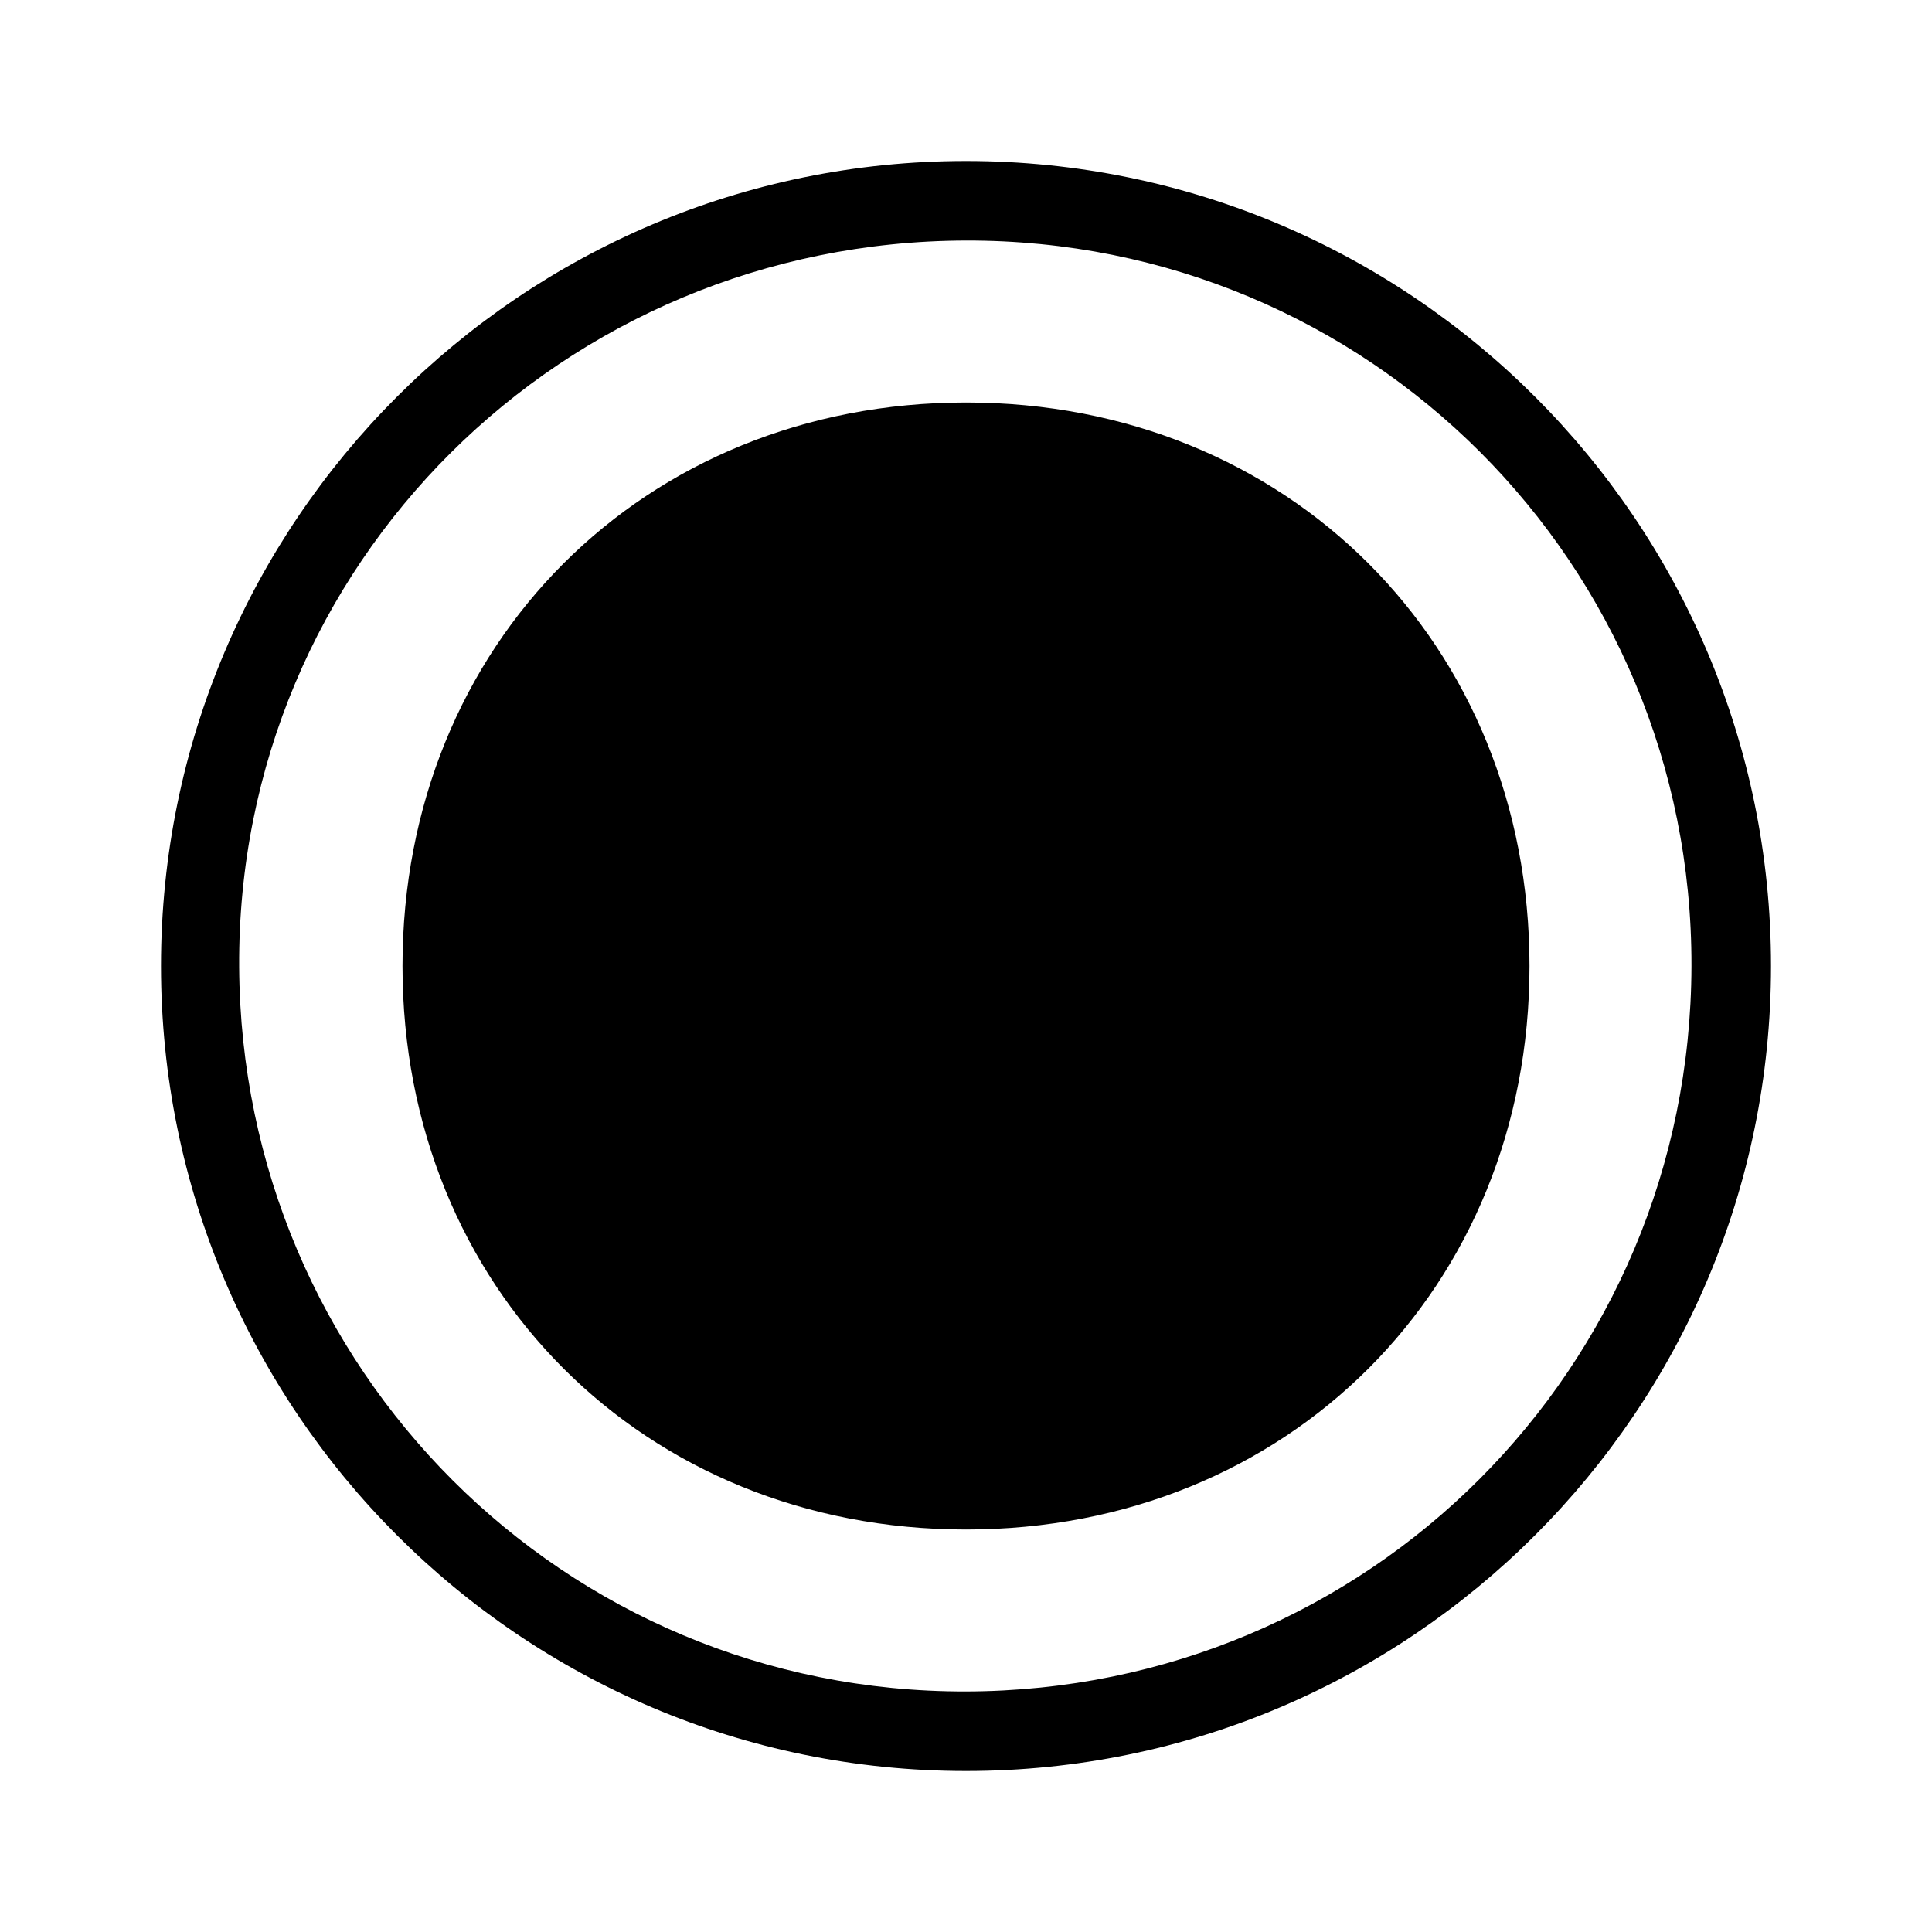
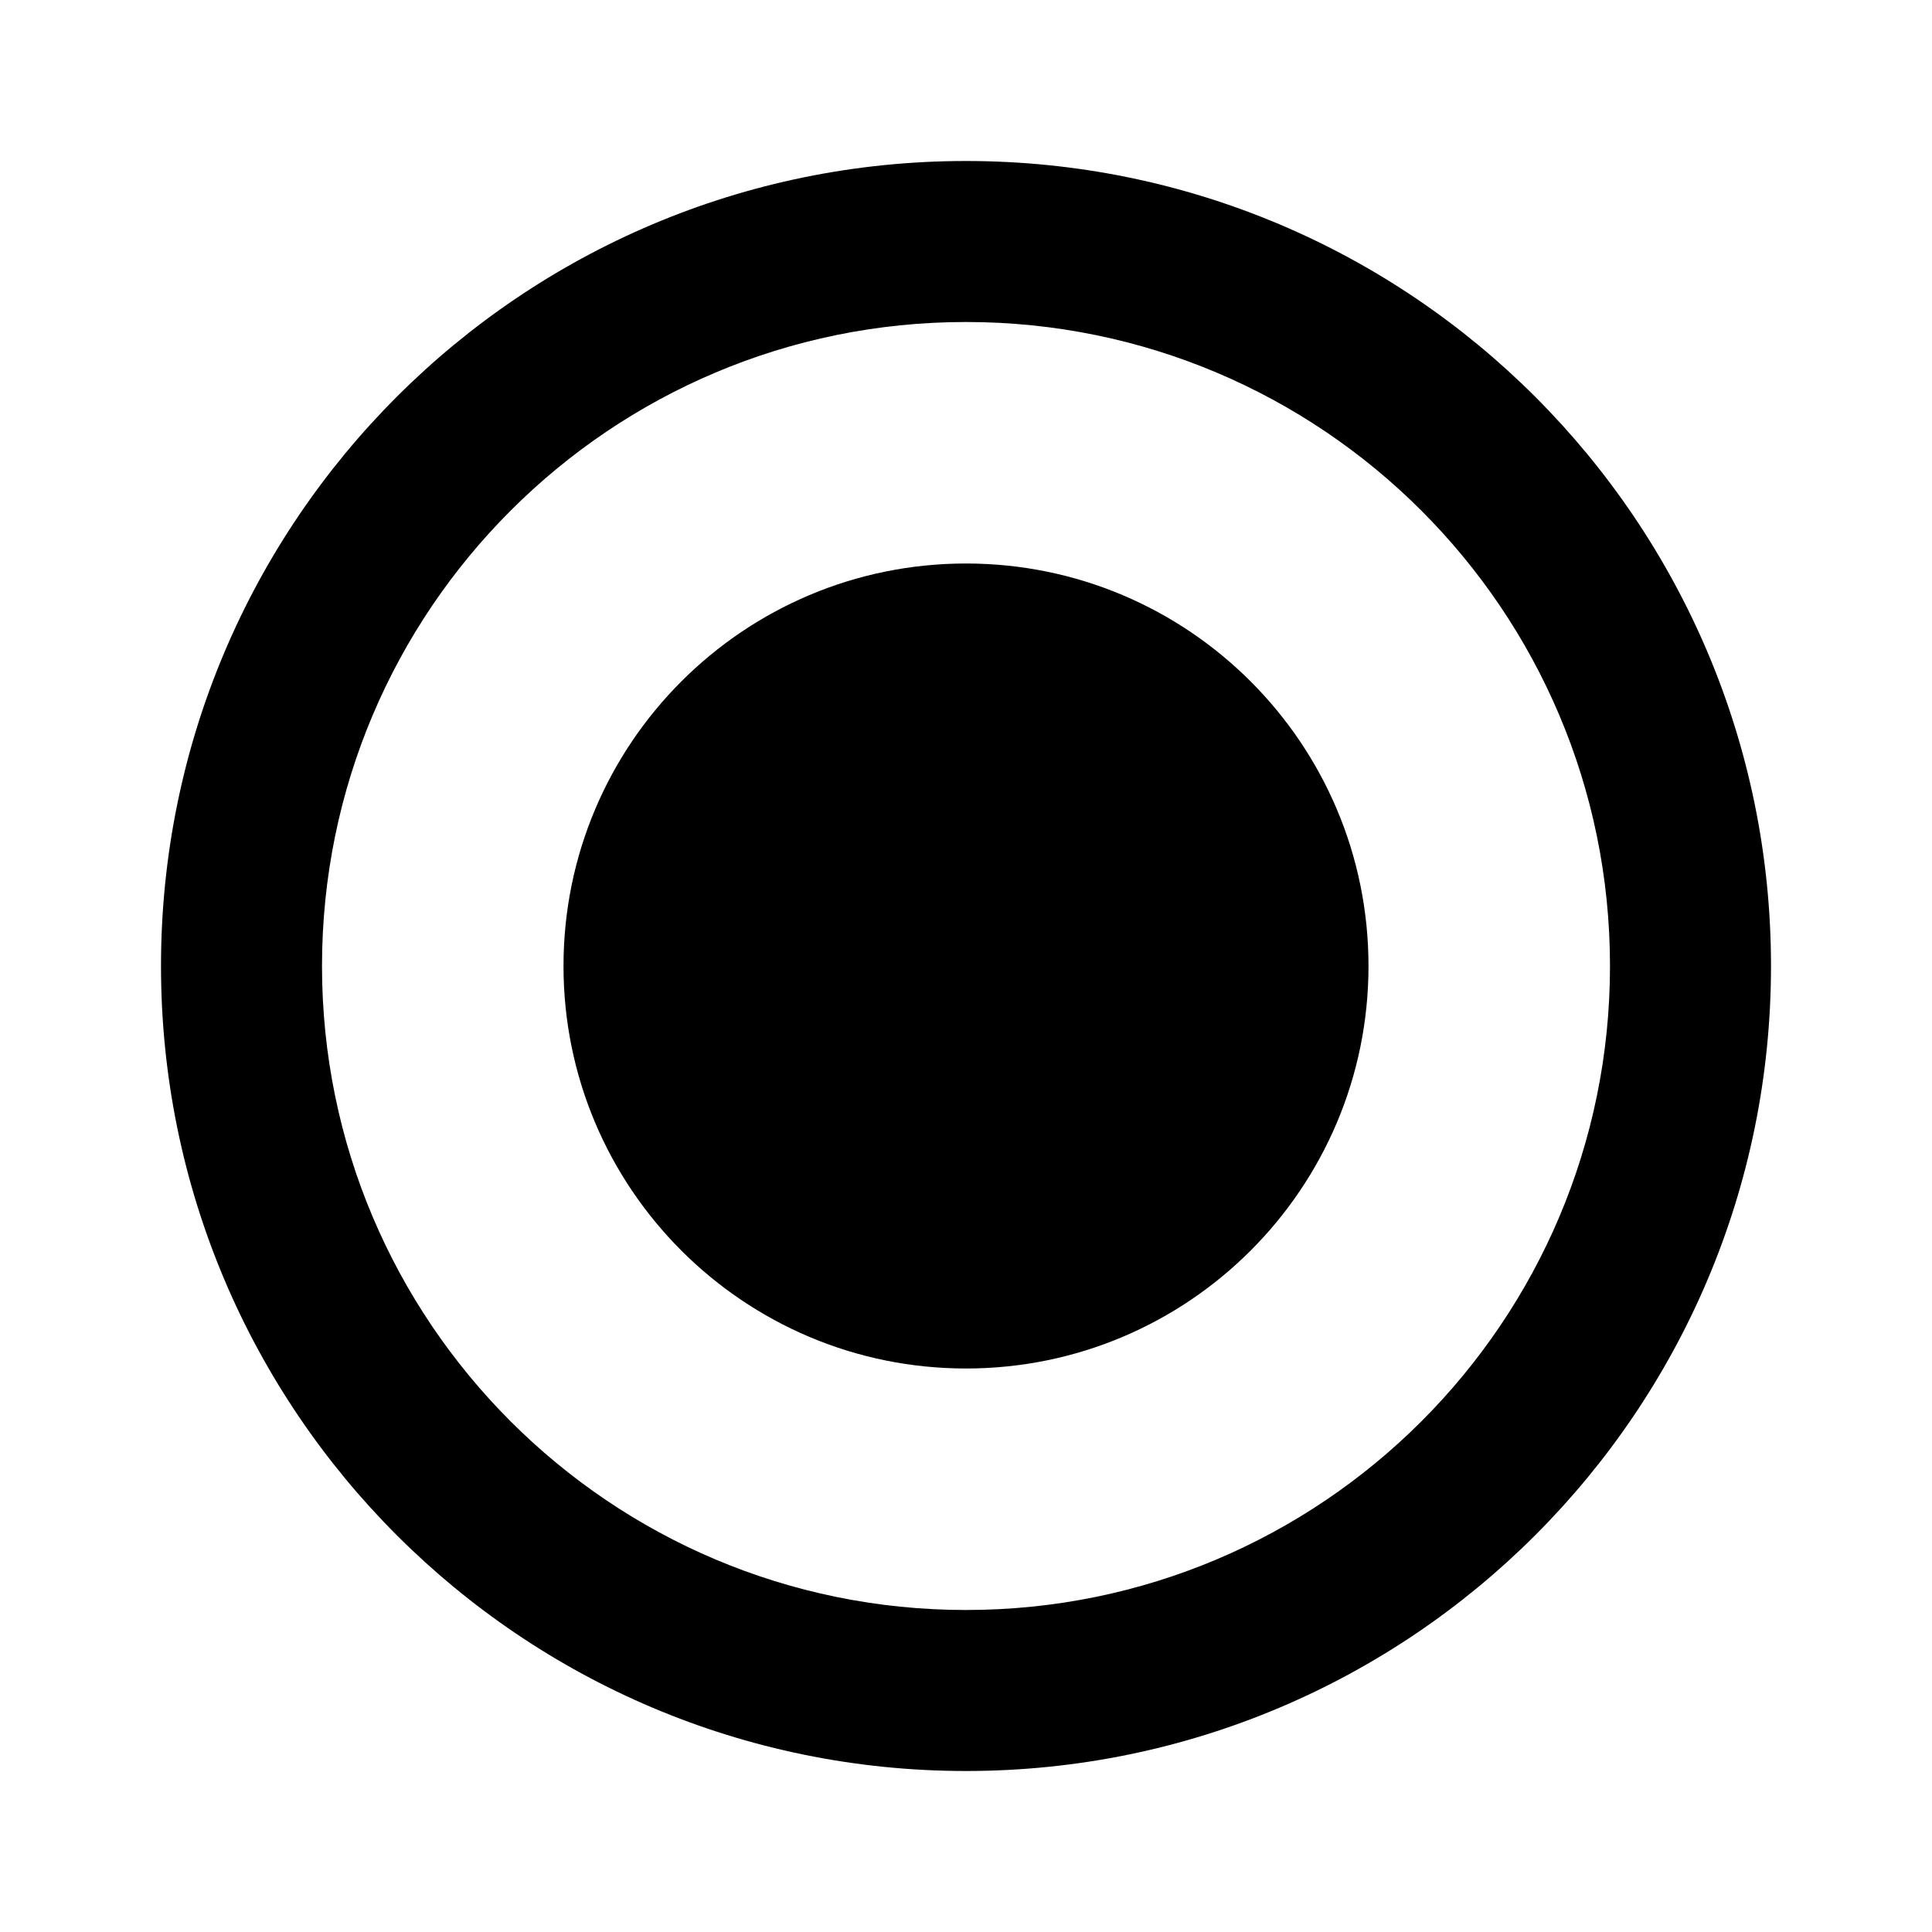
<svg xmlns="http://www.w3.org/2000/svg" width="24" height="24" viewBox="0 0 24 24">
-   <path d="m 12,5 c -4,0 -7,3 -7,7 1e-7,4 3,7 7,7 4,0 7,-3 7,-7 C 19,8 16,5 12,5 Z M 12,2 C 6.48,2 2,6.48 2,12 2,17.52 6.48,22 12,22 17.52,22 22,17.52 22,12 22,6.48 17.52,2 12,2 Z m 0,19.012 C 7,21.024 3,17 2.971,12.012 2.942,7 7,3 12,2.988 17,2.976 21.024,7 21.012,12 21,17 17,21 12,21.012 Z" />
+   <path d="M 12,2 A 10,10 0 0 1 12,22 A 10,10 0 0 1 12,2 Z M 12,4 A 8,8 0 0 0 12,20 A 8,8 0 0 0 12,4 Z M 12,7 A 5,5 0 0 1 12,17 A 5,5 0 0 1 12,7 Z" />
</svg>
